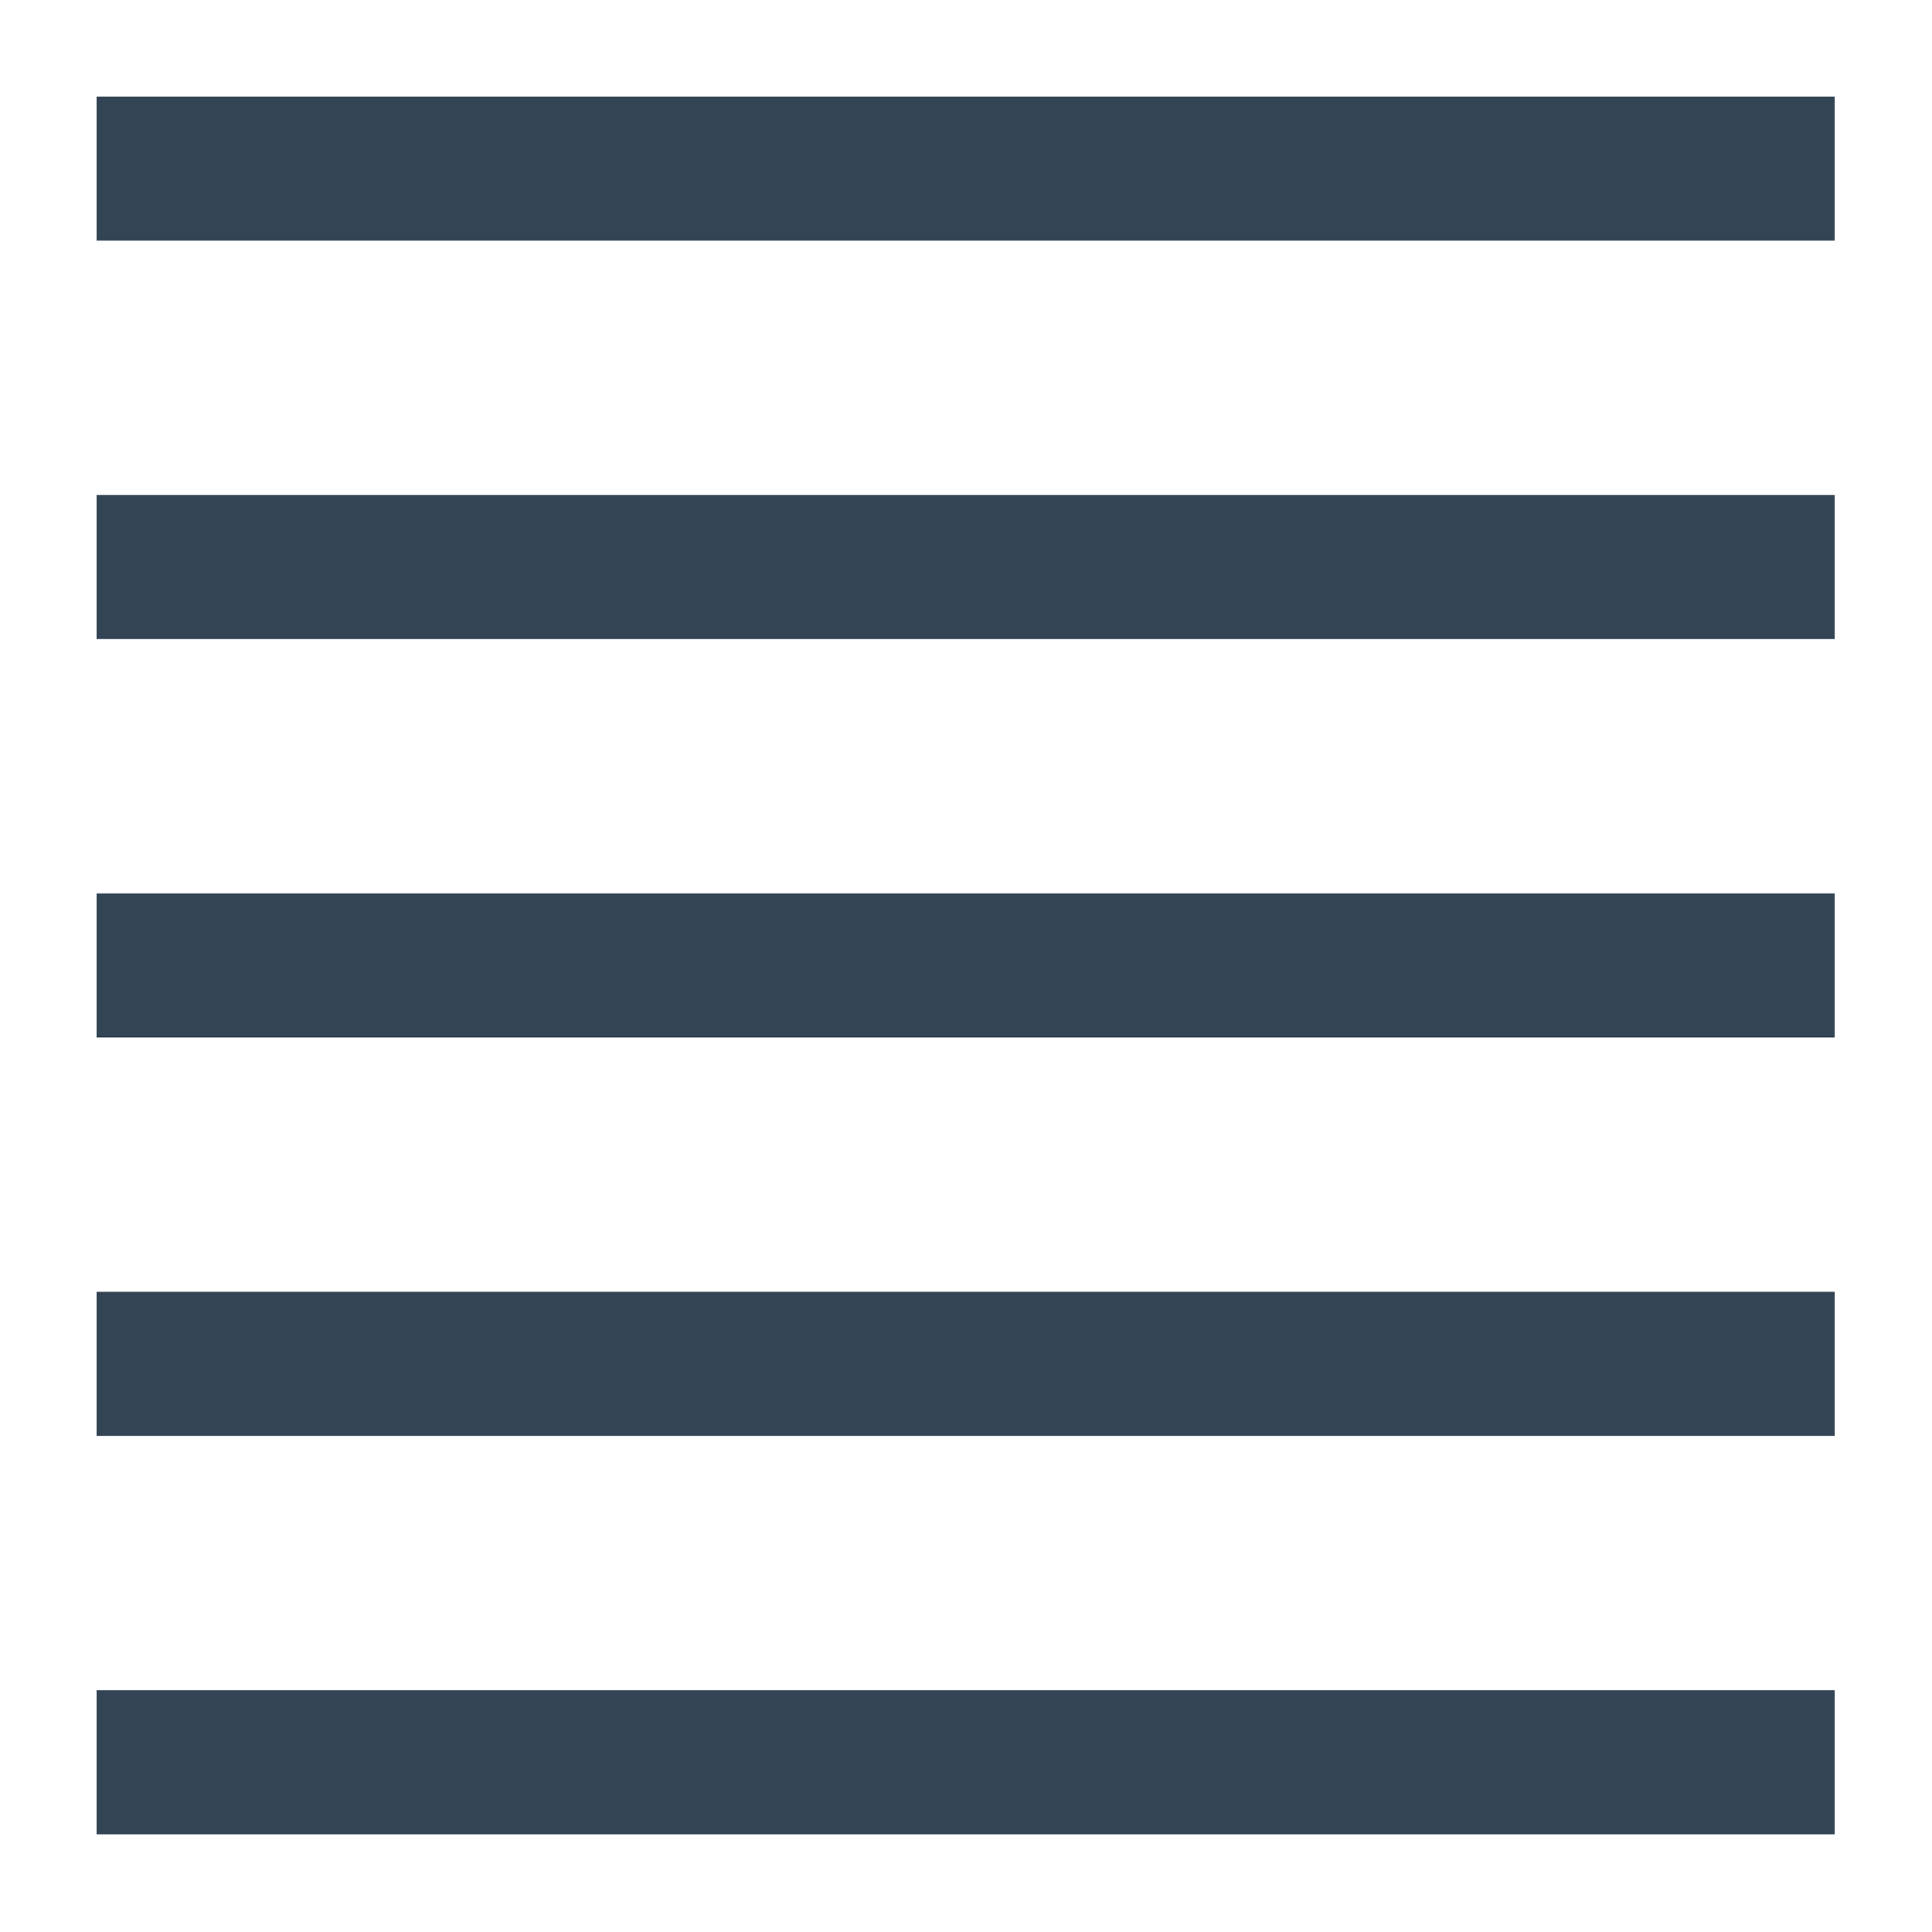
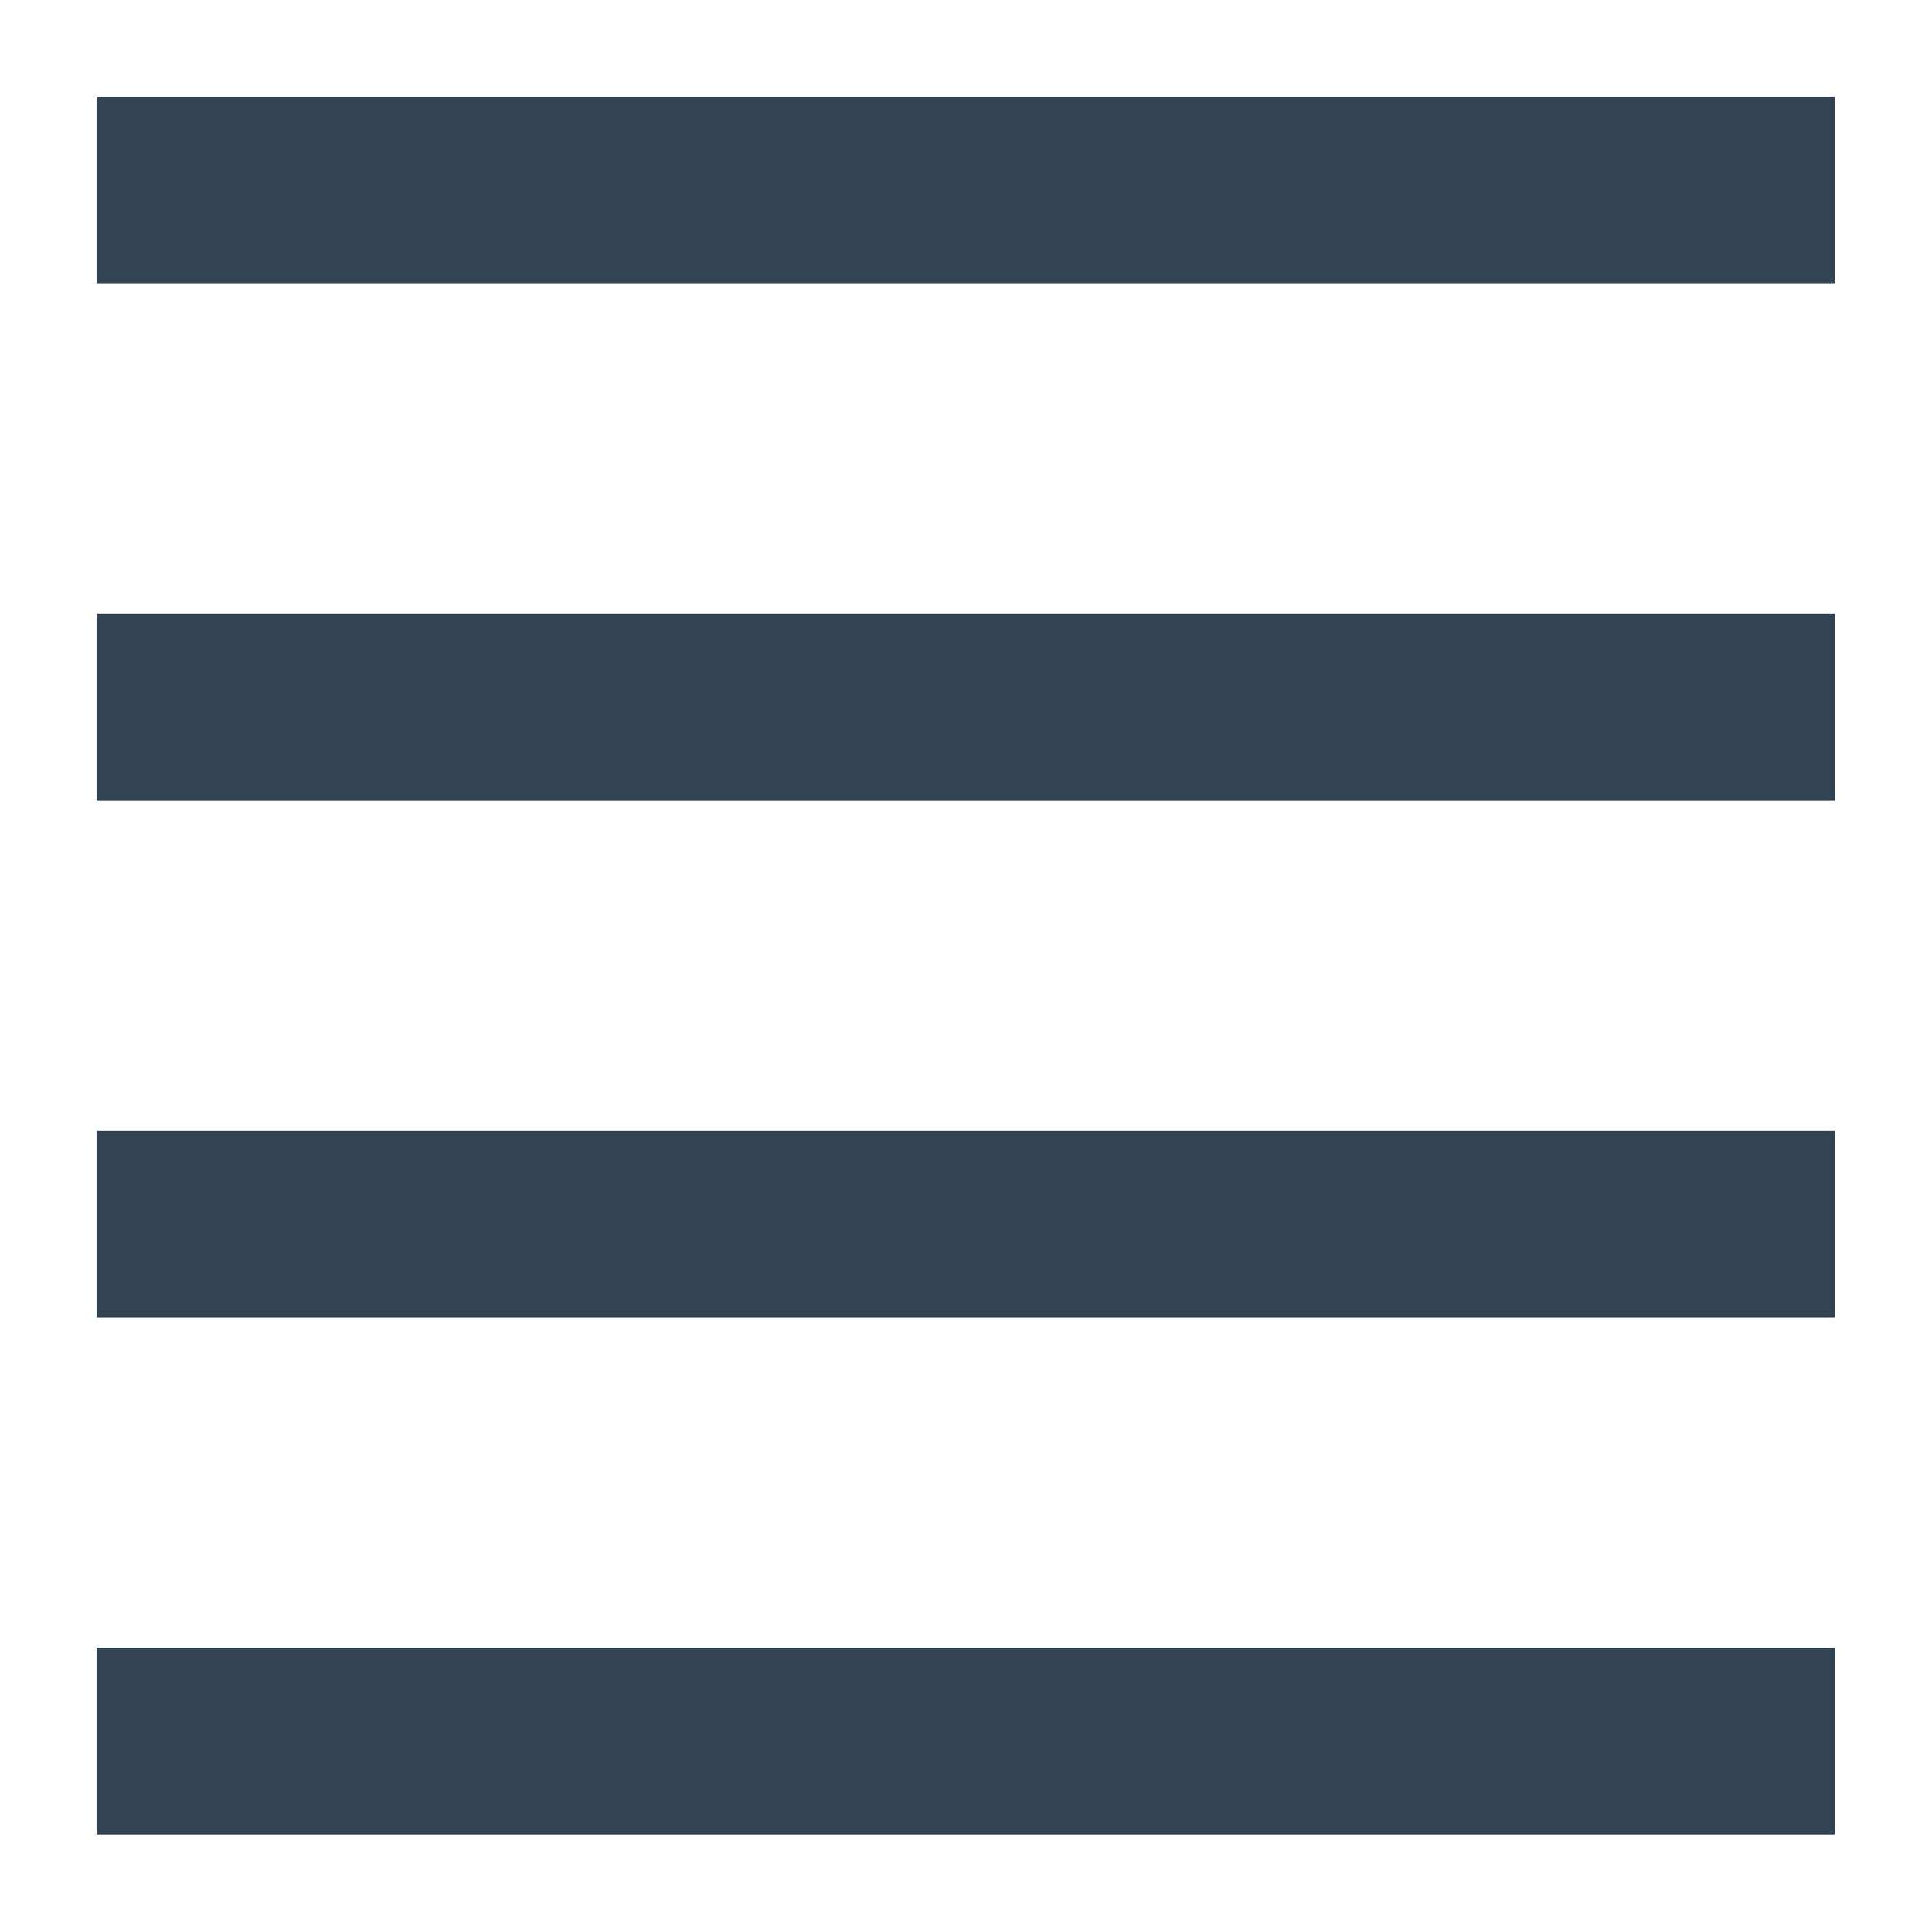
<svg xmlns="http://www.w3.org/2000/svg" version="1.1" viewBox="0.0 0.0 75.591 75.591" fill="none" stroke="none" stroke-linecap="square" stroke-miterlimit="10">
  <clipPath id="p.0">
    <path d="m0 0l75.591 0l0 75.591l-75.591 0l0 -75.591z" clip-rule="nonzero" />
  </clipPath>
  <g clip-path="url(#p.0)">
    <path fill="#000000" fill-opacity="0.0" d="m0 0l75.591 0l0 75.591l-75.591 0z" fill-rule="evenodd" />
-     <path fill="#334455" d="m3.78 3.78l68.031 0l0 5.638l-68.031 0z" fill-rule="evenodd" />
-     <path fill="#334455" d="m3.78 19.375l68.031 0l0 5.638l-68.031 0z" fill-rule="evenodd" />
-     <path fill="#334455" d="m3.78 34.97l68.031 0l0 5.638l-68.031 0z" fill-rule="evenodd" />
-     <path fill="#334455" d="m3.78 50.565l68.031 0l0 5.638l-68.031 0z" fill-rule="evenodd" />
-     <path fill="#334455" d="m3.78 66.16l68.031 0l0 5.638l-68.031 0z" fill-rule="evenodd" />
+     <path fill="#334455" d="m3.78 3.78l68.031 0l0 7.307l-68.031 0z" fill-rule="evenodd" />
+     <path fill="#334455" d="m3.78 24.018l68.031 0l0 7.307l-68.031 0z" fill-rule="evenodd" />
+     <path fill="#334455" d="m3.78 44.256l68.031 0l0 7.307l-68.031 0z" fill-rule="evenodd" />
+     <path fill="#334455" d="m3.78 64.495l68.031 0l0 7.307l-68.031 0z" fill-rule="evenodd" />
  </g>
</svg>
